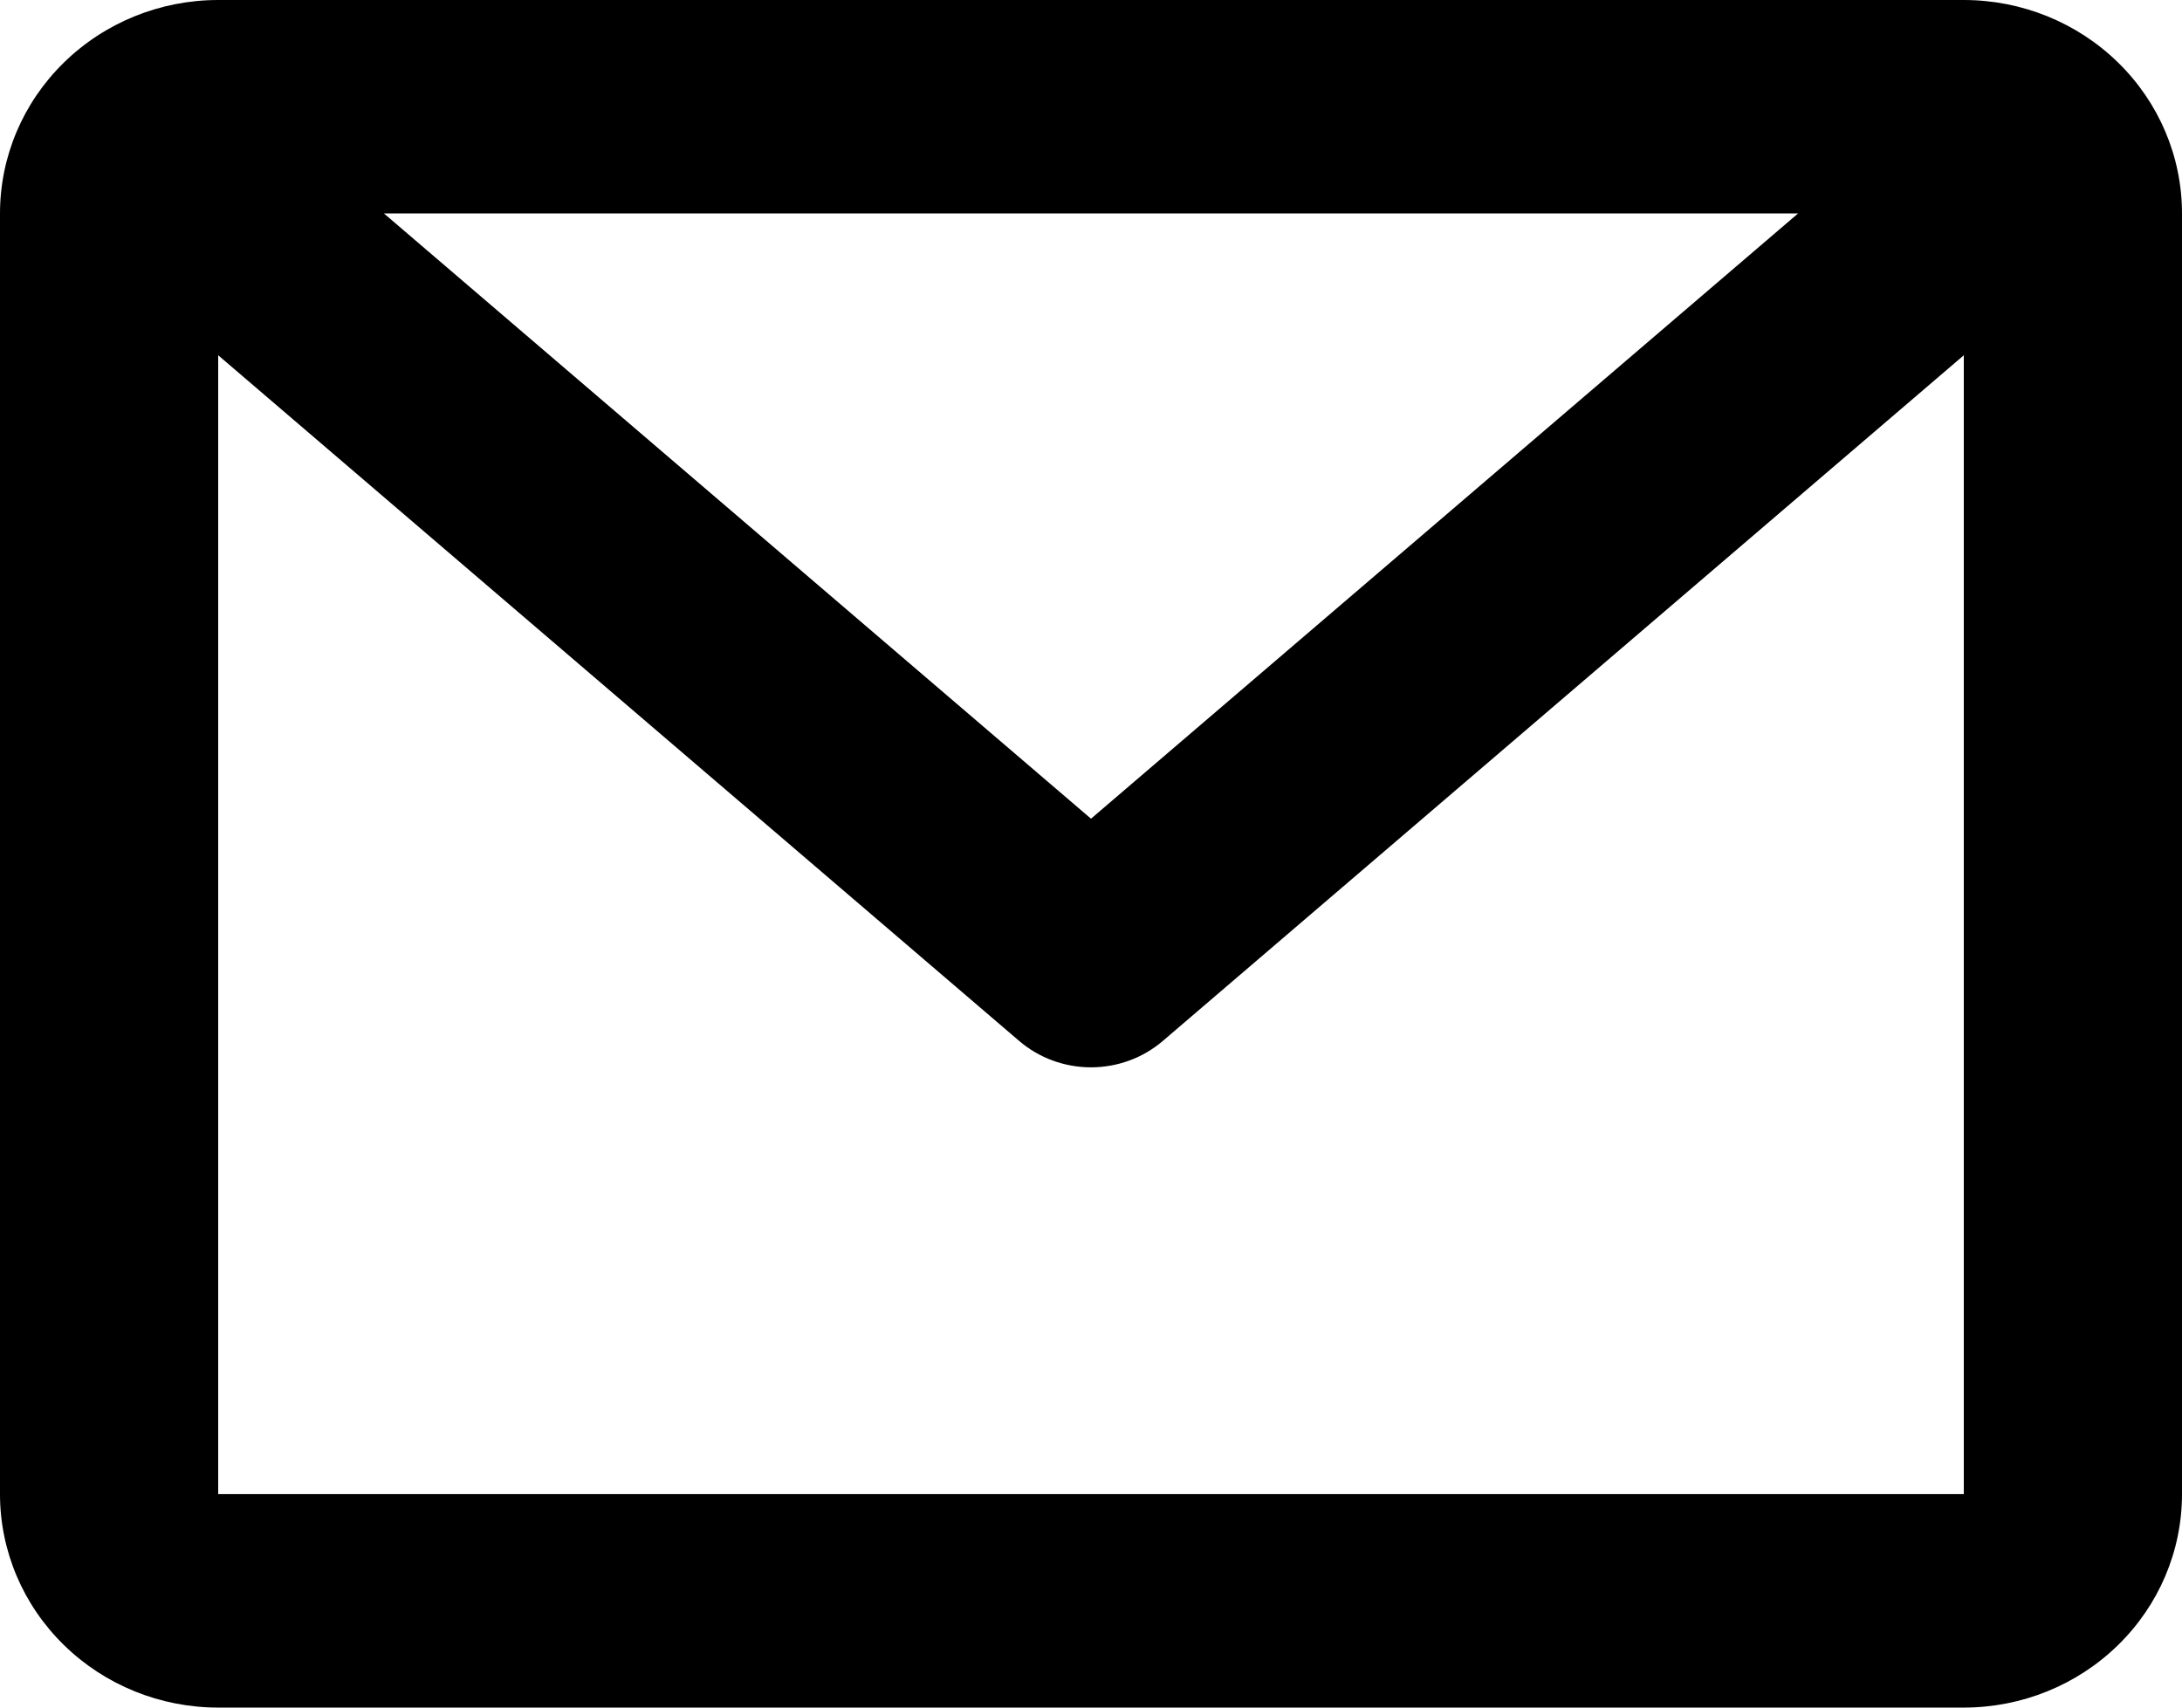
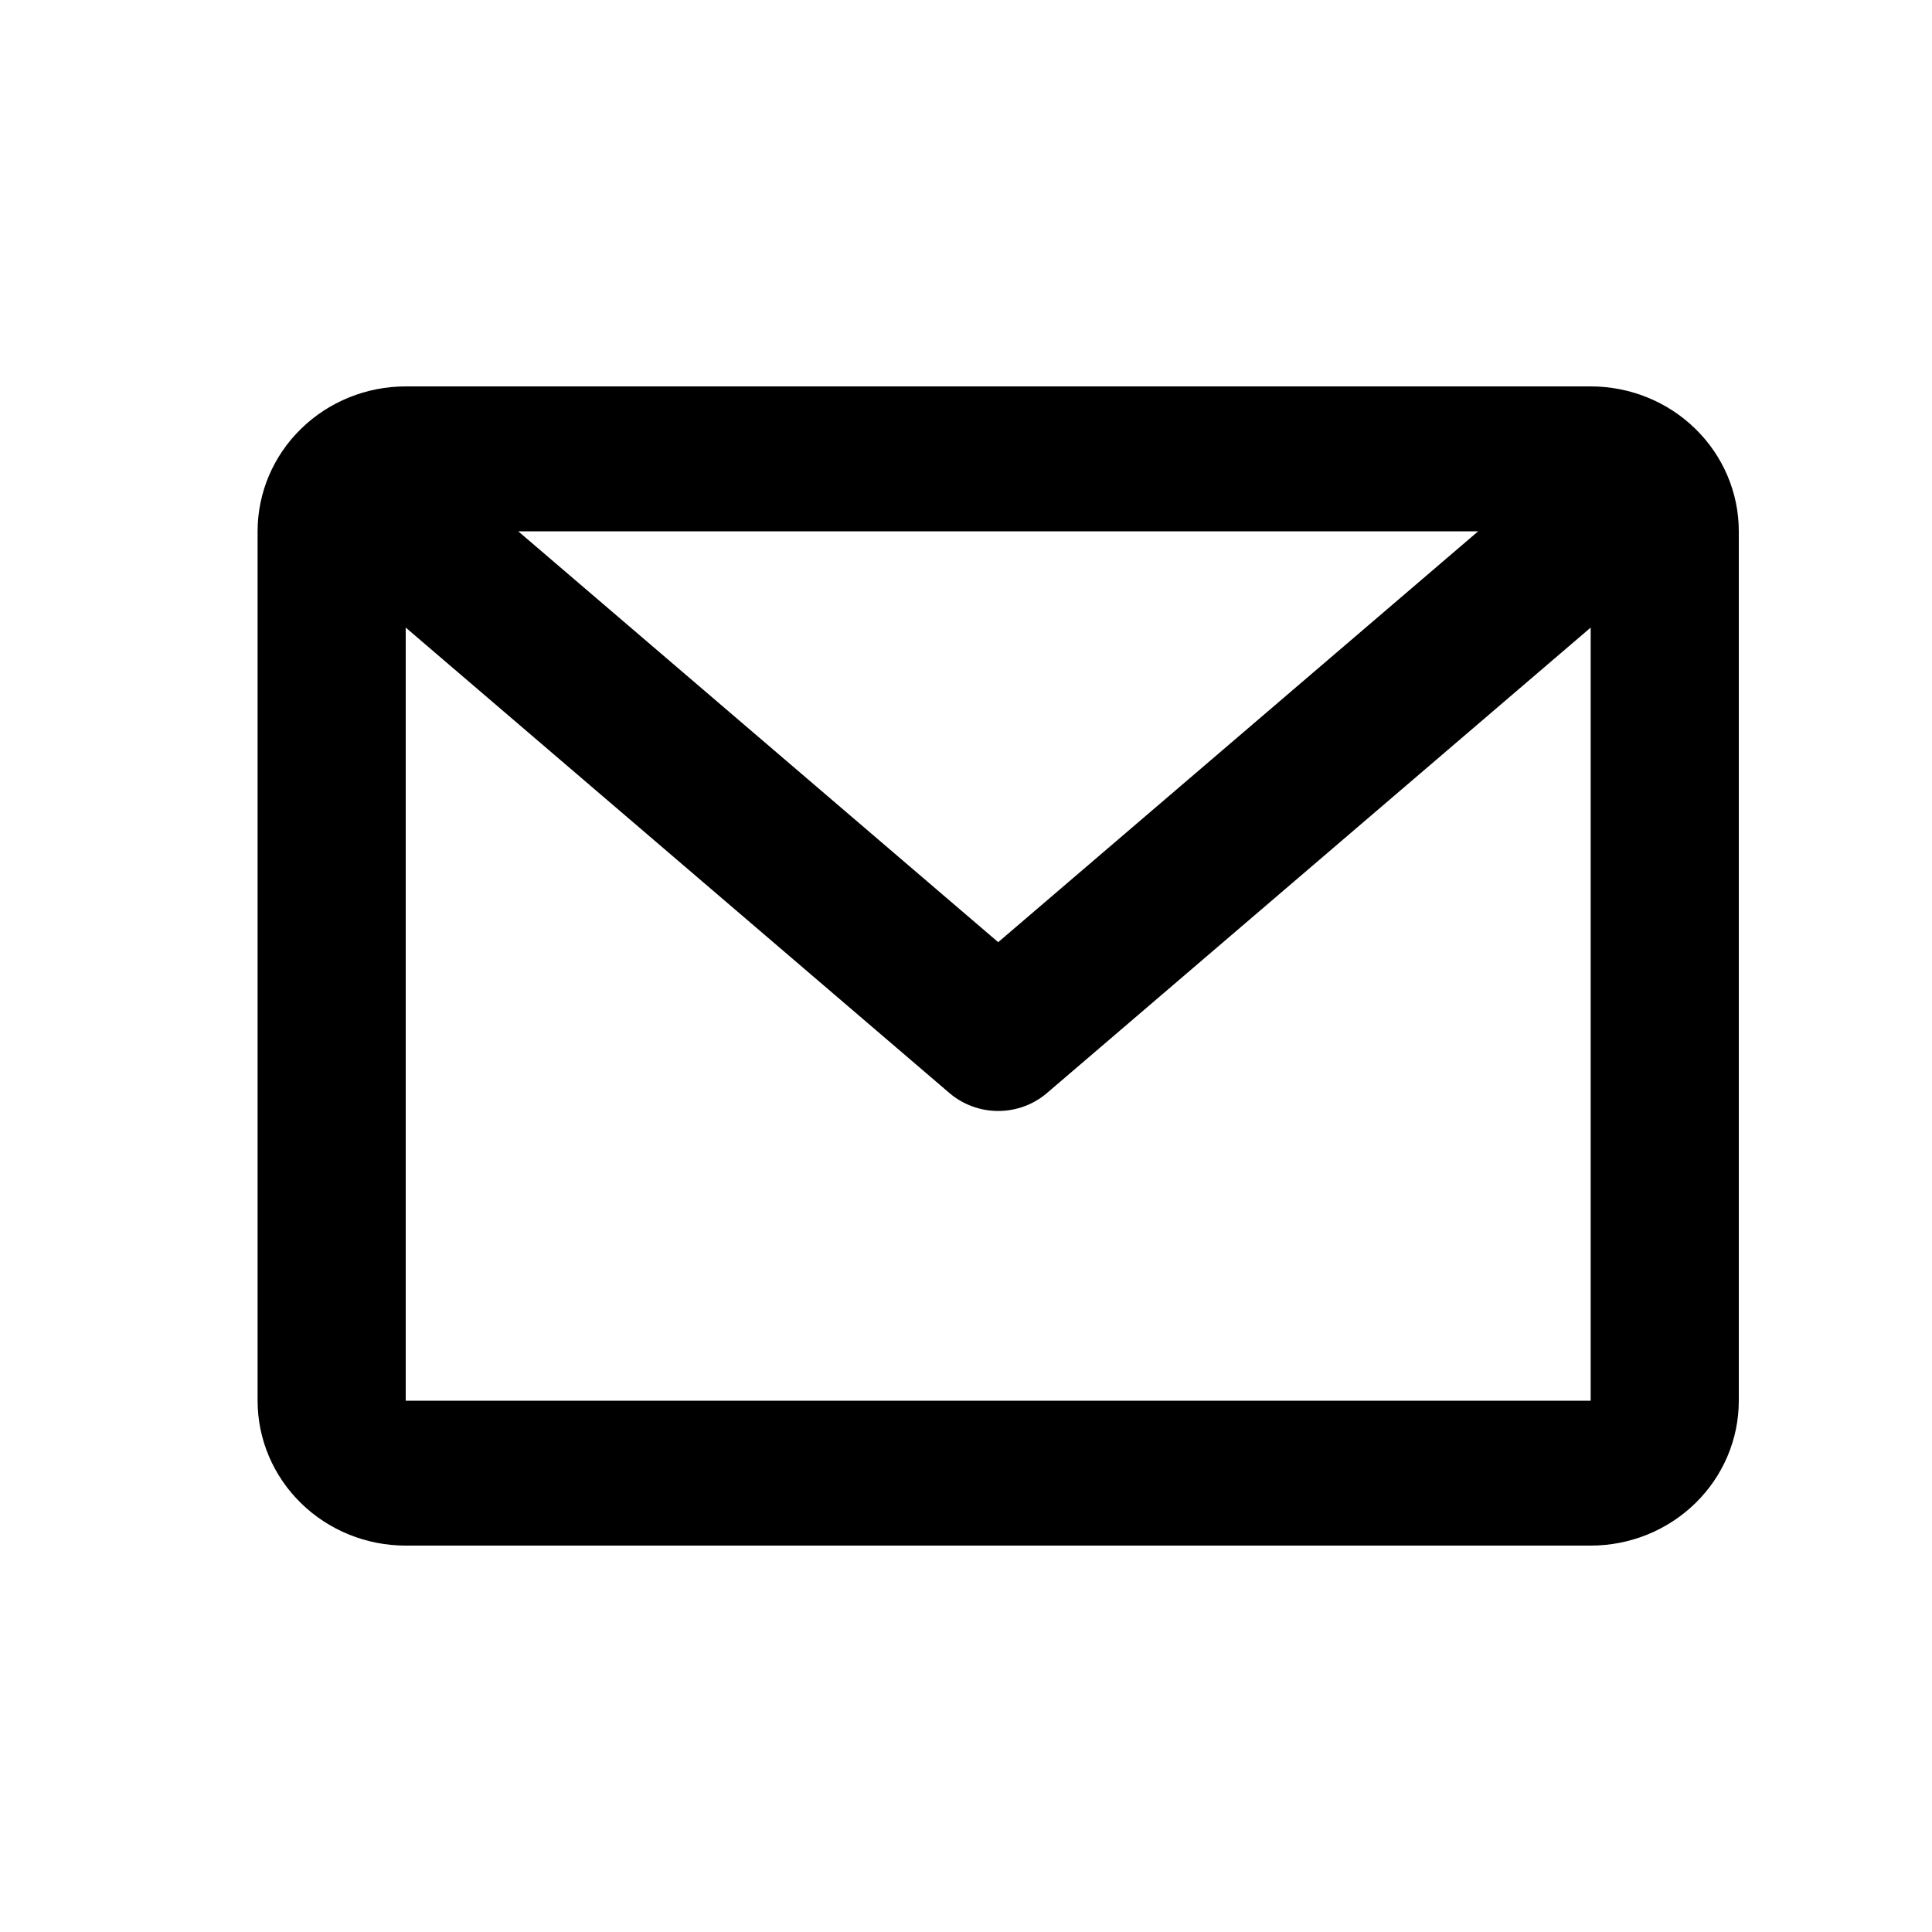
- <svg xmlns="http://www.w3.org/2000/svg" width="23" height="18" viewBox="0 0 23 18" fill="none">
-   <path d="M0 2.25C0 1.653 0.242 1.081 0.674 0.659C1.105 0.237 1.69 0 2.3 0H20.7C21.31 0 21.895 0.237 22.326 0.659C22.758 1.081 23 1.653 23 2.25V15.75C23 16.347 22.758 16.919 22.326 17.341C21.895 17.763 21.31 18 20.7 18H2.3C1.69 18 1.105 17.763 0.674 17.341C0.242 16.919 0 16.347 0 15.75V2.25ZM4.047 2.25L11.5 8.63L18.953 2.25H4.047ZM20.7 3.745L12.258 10.972C12.048 11.152 11.779 11.251 11.5 11.251C11.221 11.251 10.952 11.152 10.742 10.972L2.3 3.745V15.75H20.7V3.745Z" fill="currentColor" />
+ <svg xmlns="http://www.w3.org/2000/svg" width="30" height="30" viewBox="0 0 30 30" fill="none">
+   <path d="M4 8.25C4 7.653 4.242 7.081 4.674 6.659C5.105 6.237 5.69 6 6.3 6H24.7C25.31 6 25.895 6.237 26.326 6.659C26.758 7.081 27 7.653 27 8.25V21.75C27 22.347 26.758 22.919 26.326 23.341C25.895 23.763 25.31 24 24.7 24H6.3C5.69 24 5.105 23.763 4.674 23.341C4.242 22.919 4 22.347 4 21.75V8.25ZM8.047 8.25L15.5 14.63L22.953 8.25H8.047ZM24.7 9.745L16.258 16.972C16.048 17.152 15.779 17.251 15.5 17.251C15.221 17.251 14.952 17.152 14.742 16.972L6.3 9.745V21.75H24.7V9.745Z" fill="currentColor" />
</svg>
